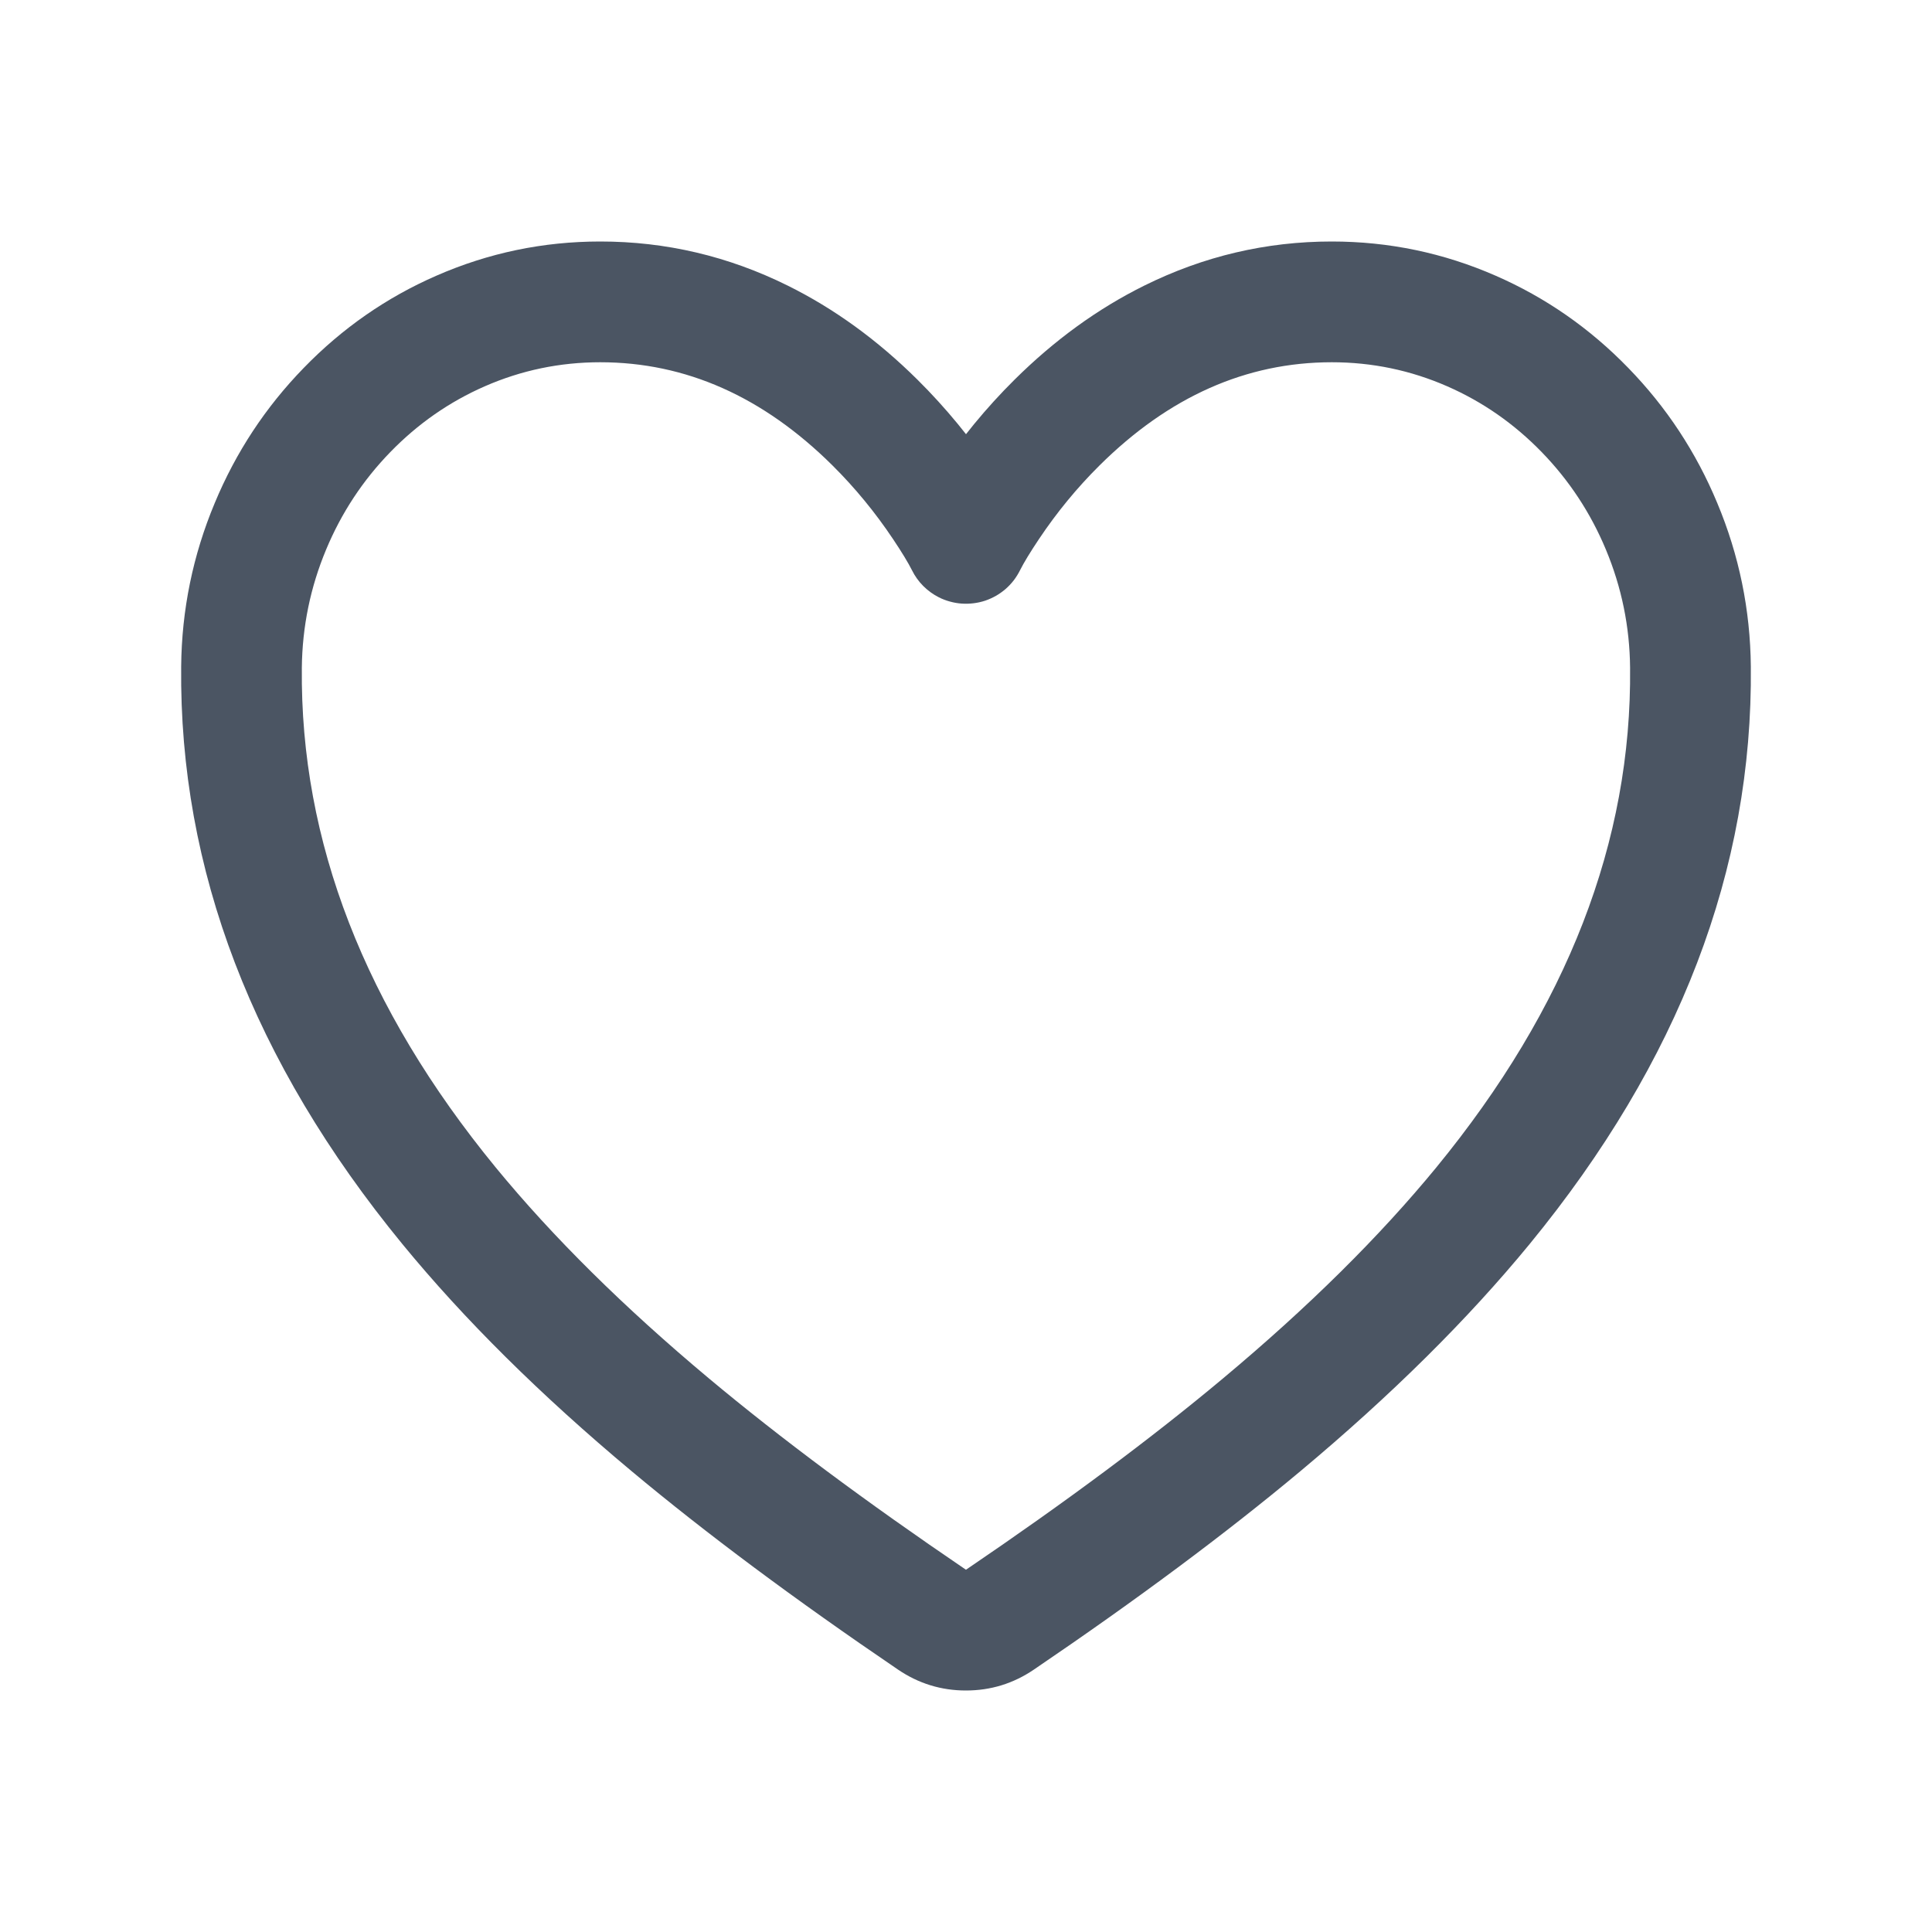
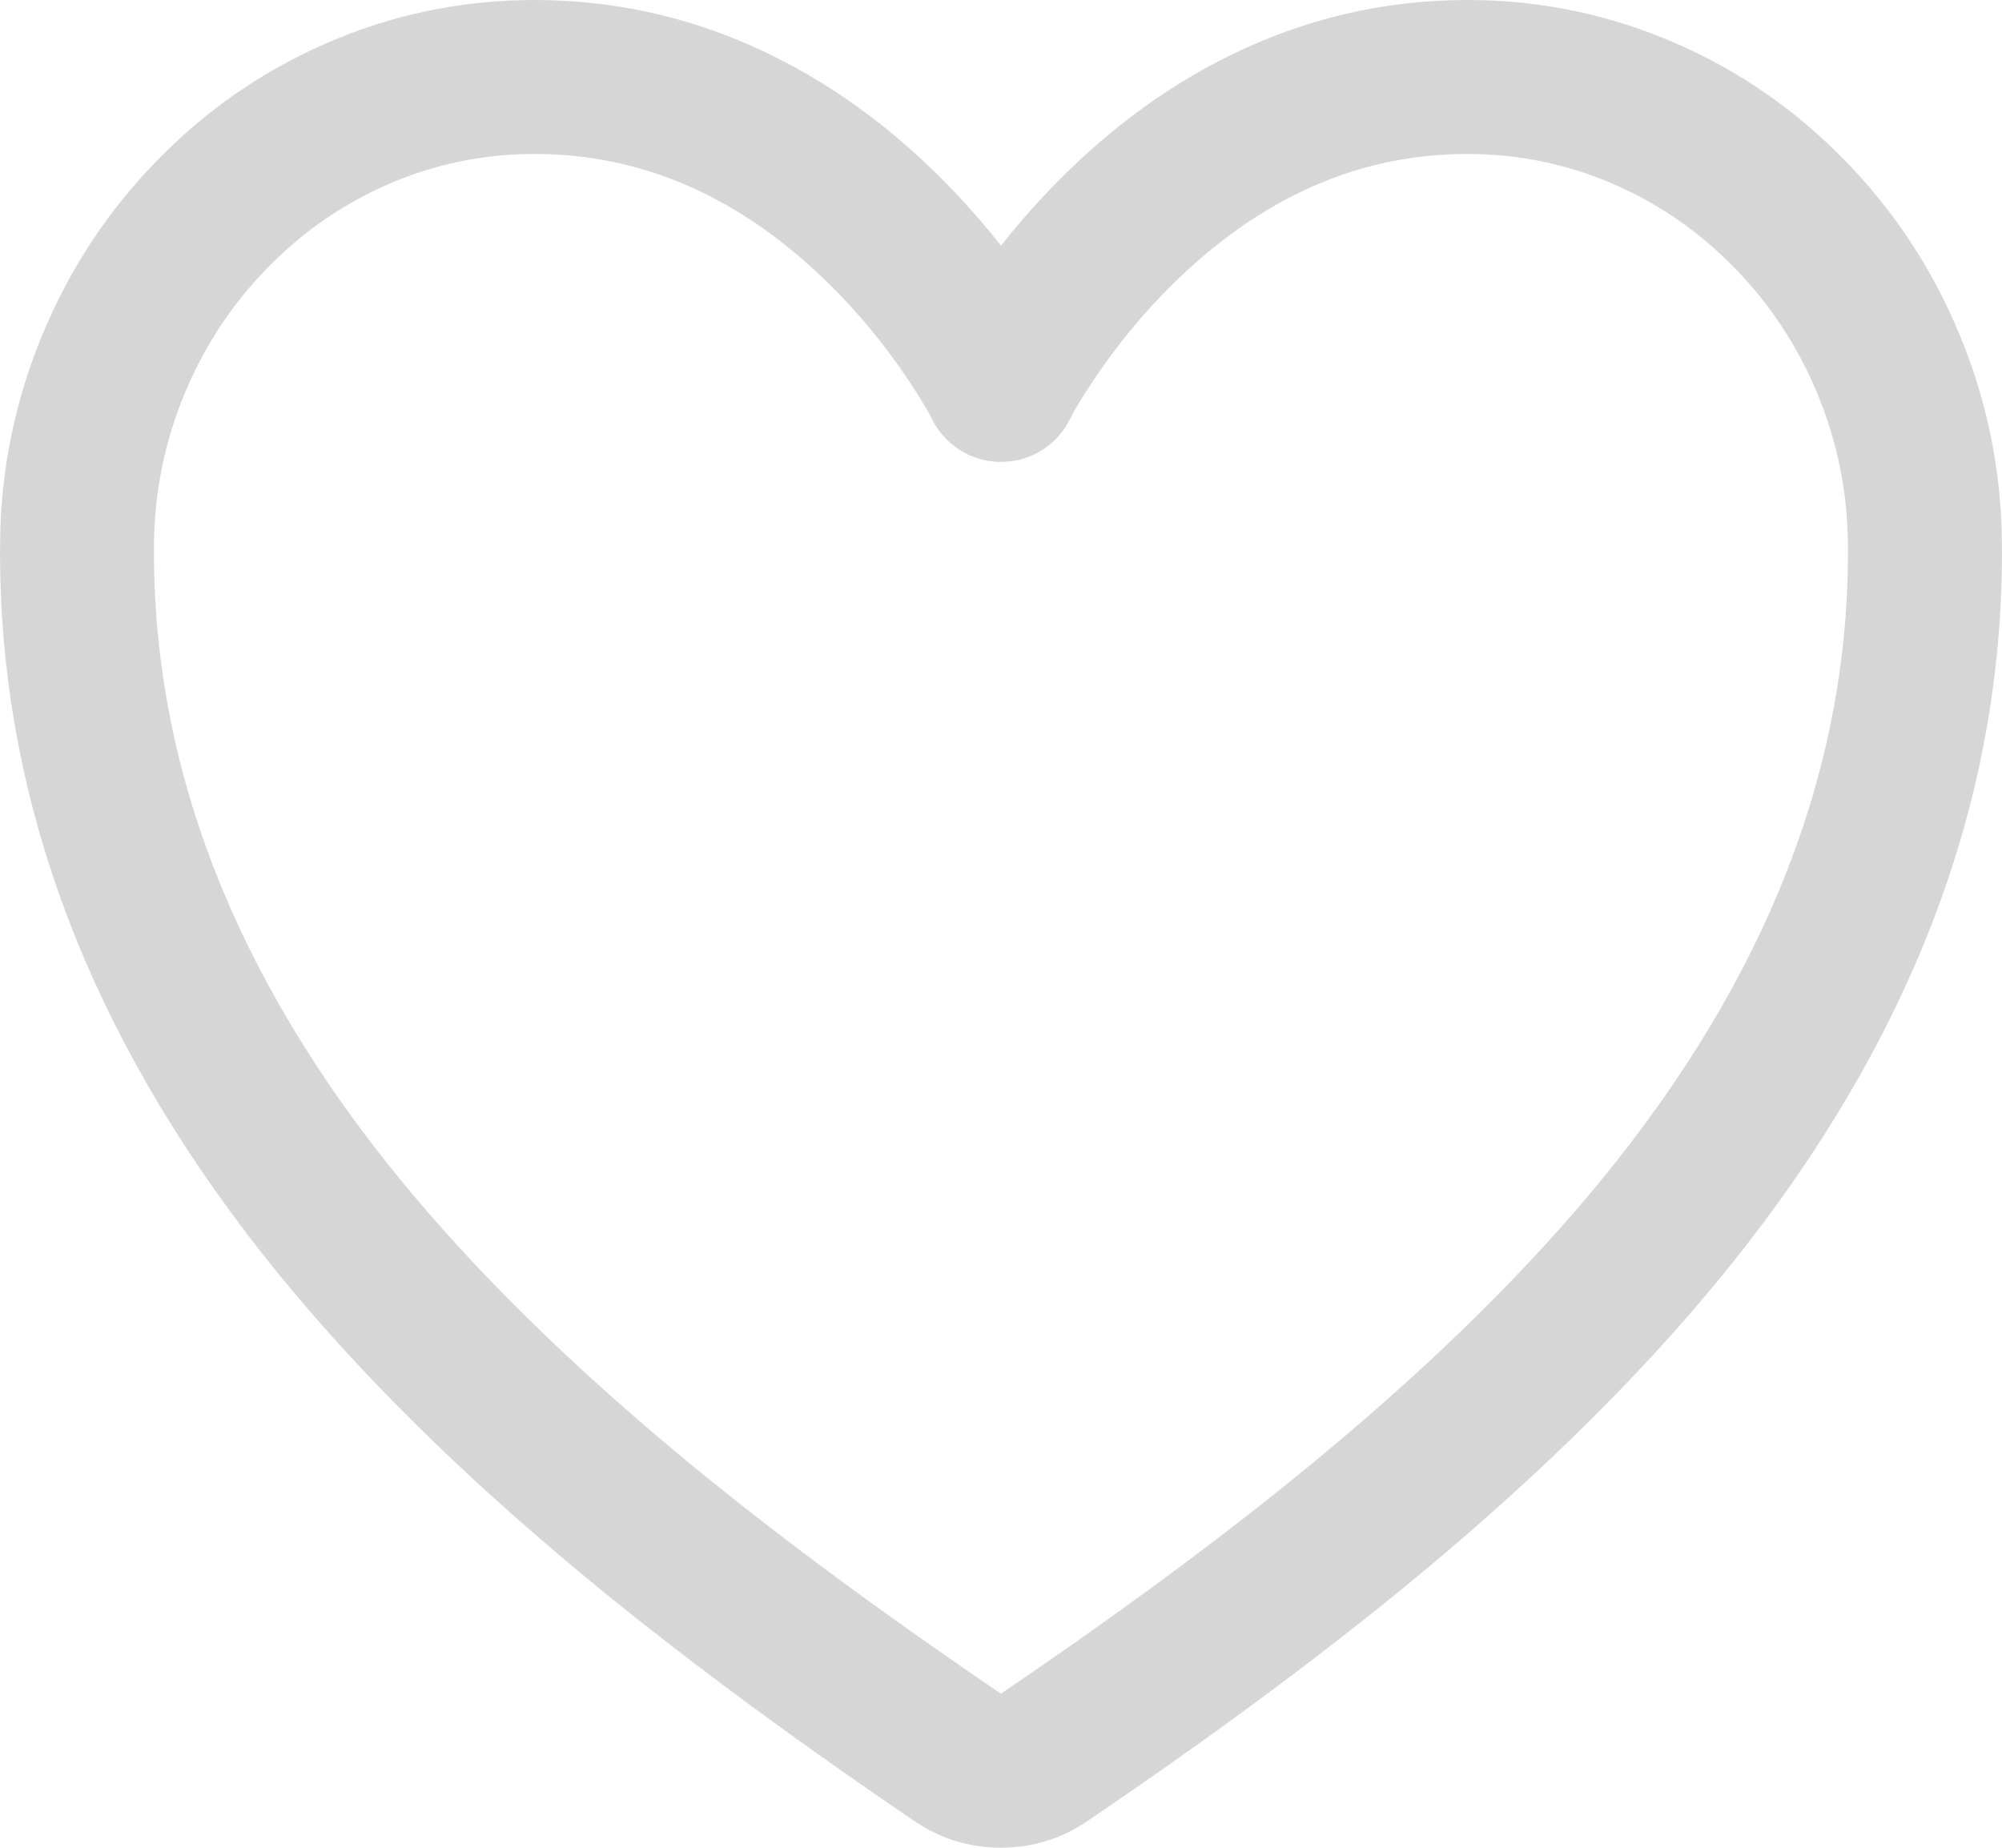
- <svg xmlns="http://www.w3.org/2000/svg" width="24" height="24" viewBox="0 0 24 24">
-   <defs>
-     <clipPath id="clipPath2413581618">
-       <path d="M0 0L24 0L24 24L0 24L0 0Z" fill-rule="nonzero" transform="matrix(1 0 0 1 0 0)" />
-     </clipPath>
-   </defs>
-   <g clip-path="url(#clipPath2413581618)">
-     <defs>
-       <clipPath id="clipPath6641432423">
-         <path d="M0 0L24 0L24 24L0 24L0 0Z" fill-rule="nonzero" transform="matrix(1 0 0 1 -0 -0)" />
-       </clipPath>
-     </defs>
-     <g clip-path="url(#clipPath6641432423)">
-       <path d="M13.544 0.75Q11.951 0.75 10.659 2.032Q10.24 2.448 9.906 2.948Q9.744 3.19 9.671 3.335Q9.638 3.401 9.593 3.46Q9.548 3.518 9.492 3.567Q9.436 3.615 9.372 3.652Q9.308 3.688 9.238 3.712Q9.168 3.735 9.094 3.744Q9.021 3.753 8.947 3.748Q8.874 3.743 8.802 3.723Q8.731 3.704 8.665 3.671Q8.556 3.616 8.47 3.53Q8.384 3.444 8.33 3.335Q8.257 3.19 8.095 2.948Q7.761 2.448 7.342 2.032Q6.05 0.75 4.457 0.75Q3.705 0.75 3.022 1.049Q2.362 1.338 1.849 1.866Q1.337 2.393 1.052 3.076Q0.758 3.78 0.75 4.546Q0.718 7.777 3.158 10.752Q4.221 12.047 5.808 13.374Q7.137 14.485 9 15.75L9 15.75Q9 15.75 9 15.75Q10.864 14.485 12.192 13.374Q13.78 12.047 14.843 10.752Q17.283 7.777 17.25 4.545Q17.243 3.78 16.949 3.076Q16.664 2.393 16.152 1.866Q15.639 1.338 14.979 1.049Q14.296 0.75 13.544 0.75L13.544 0.75ZM13.544 -0.75Q14.609 -0.75 15.58 -0.325Q16.51 0.081 17.228 0.821Q17.939 1.552 18.333 2.499Q18.74 3.472 18.75 4.53Q18.788 8.307 16.003 11.703Q14.85 13.108 13.155 14.525Q11.768 15.684 9.844 16.99Q9.462 17.25 9 17.25Q8.539 17.25 8.157 16.991Q6.233 15.684 4.846 14.525Q3.15 13.108 1.998 11.703Q-0.787 8.307 -0.749 4.53Q-0.739 3.472 -0.332 2.499Q0.062 1.552 0.773 0.821Q1.491 0.081 2.421 -0.325Q3.392 -0.75 4.457 -0.75Q5.679 -0.75 6.784 -0.203Q7.651 0.226 8.399 0.968Q8.924 1.489 9.342 2.114Q9.556 2.435 9.671 2.665L9 3L8.33 2.665Q8.445 2.435 8.659 2.114Q9.077 1.489 9.602 0.968Q10.35 0.226 11.217 -0.203Q12.322 -0.75 13.544 -0.75L13.544 -0.75Z" fill-rule="nonzero" transform="matrix(1 0 0 1 2.99952 3.75)" fill="rgb(75, 85, 99)" />
-     </g>
-   </g>
+ <svg xmlns="http://www.w3.org/2000/svg" width="19.501" height="18" viewBox="0 0 19.501 18">
+   <path d="M13.544 0.75Q11.951 0.75 10.659 2.032Q10.24 2.448 9.906 2.948Q9.744 3.19 9.671 3.335Q9.638 3.401 9.593 3.46Q9.548 3.518 9.492 3.567Q9.436 3.615 9.372 3.652Q9.308 3.688 9.238 3.712Q9.168 3.735 9.094 3.744Q9.021 3.753 8.947 3.748Q8.874 3.743 8.802 3.723Q8.731 3.704 8.665 3.671Q8.556 3.616 8.47 3.53Q8.384 3.444 8.33 3.335Q8.257 3.19 8.095 2.948Q7.761 2.448 7.342 2.032Q6.05 0.75 4.457 0.75Q3.705 0.75 3.022 1.049Q2.362 1.338 1.849 1.866Q1.337 2.393 1.052 3.076Q0.758 3.78 0.75 4.546Q0.718 7.777 3.158 10.752Q4.221 12.047 5.808 13.374Q7.137 14.485 9 15.75L9 15.75Q9 15.75 9 15.75Q10.864 14.485 12.192 13.374Q13.78 12.047 14.843 10.752Q17.283 7.777 17.25 4.545Q17.243 3.78 16.949 3.076Q16.664 2.393 16.152 1.866Q15.639 1.338 14.979 1.049Q14.296 0.75 13.544 0.75L13.544 0.75ZM13.544 -0.75Q14.609 -0.75 15.58 -0.325Q16.51 0.081 17.228 0.821Q17.939 1.552 18.333 2.499Q18.74 3.472 18.75 4.53Q18.788 8.307 16.003 11.703Q14.85 13.108 13.155 14.525Q11.768 15.684 9.844 16.99Q9.462 17.25 9 17.25Q8.539 17.25 8.157 16.991Q6.233 15.684 4.846 14.525Q3.15 13.108 1.998 11.703Q-0.787 8.307 -0.749 4.53Q-0.739 3.472 -0.332 2.499Q0.062 1.552 0.773 0.821Q1.491 0.081 2.421 -0.325Q3.392 -0.75 4.457 -0.75Q5.679 -0.75 6.784 -0.203Q7.651 0.226 8.399 0.968Q8.924 1.489 9.342 2.114Q9.556 2.435 9.671 2.665L9 3L8.33 2.665Q8.445 2.435 8.659 2.114Q9.077 1.489 9.602 0.968Q10.35 0.226 11.217 -0.203Q12.322 -0.75 13.544 -0.75L13.544 -0.75Z" fill-rule="nonzero" transform="matrix(1 0 0 1 0.750009 0.75)" fill="rgb(214, 214, 214)" />
</svg>
